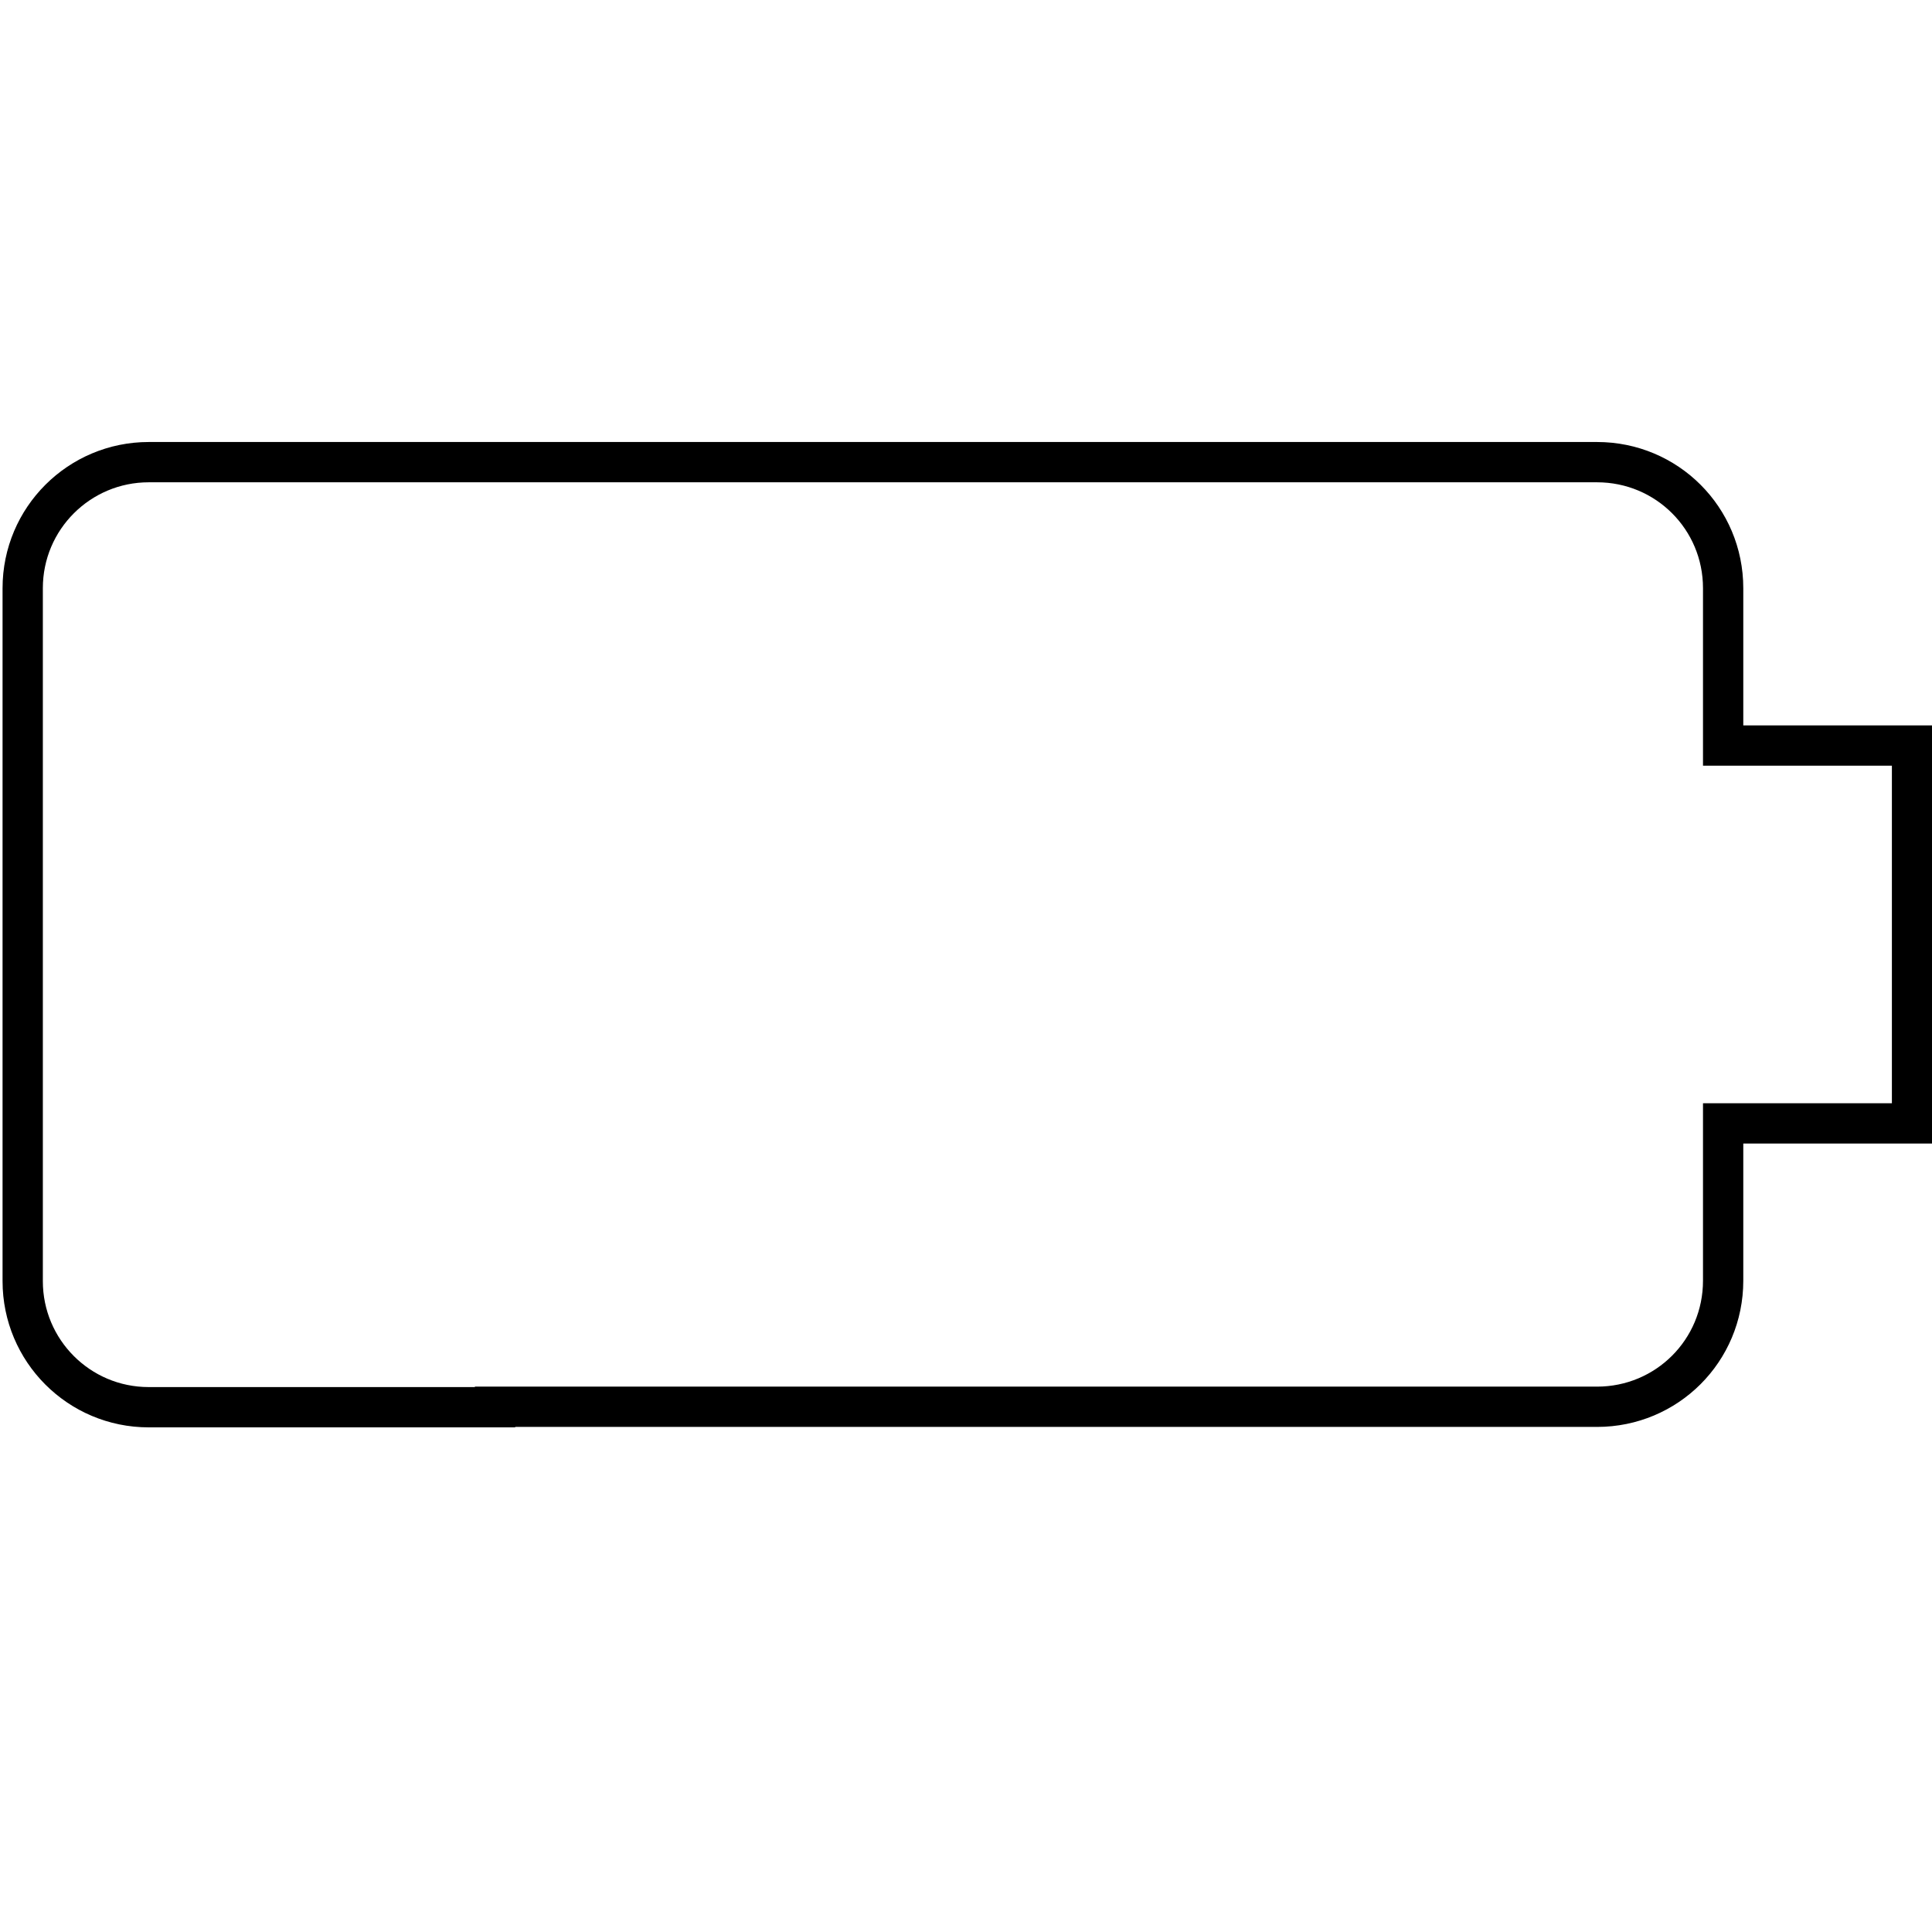
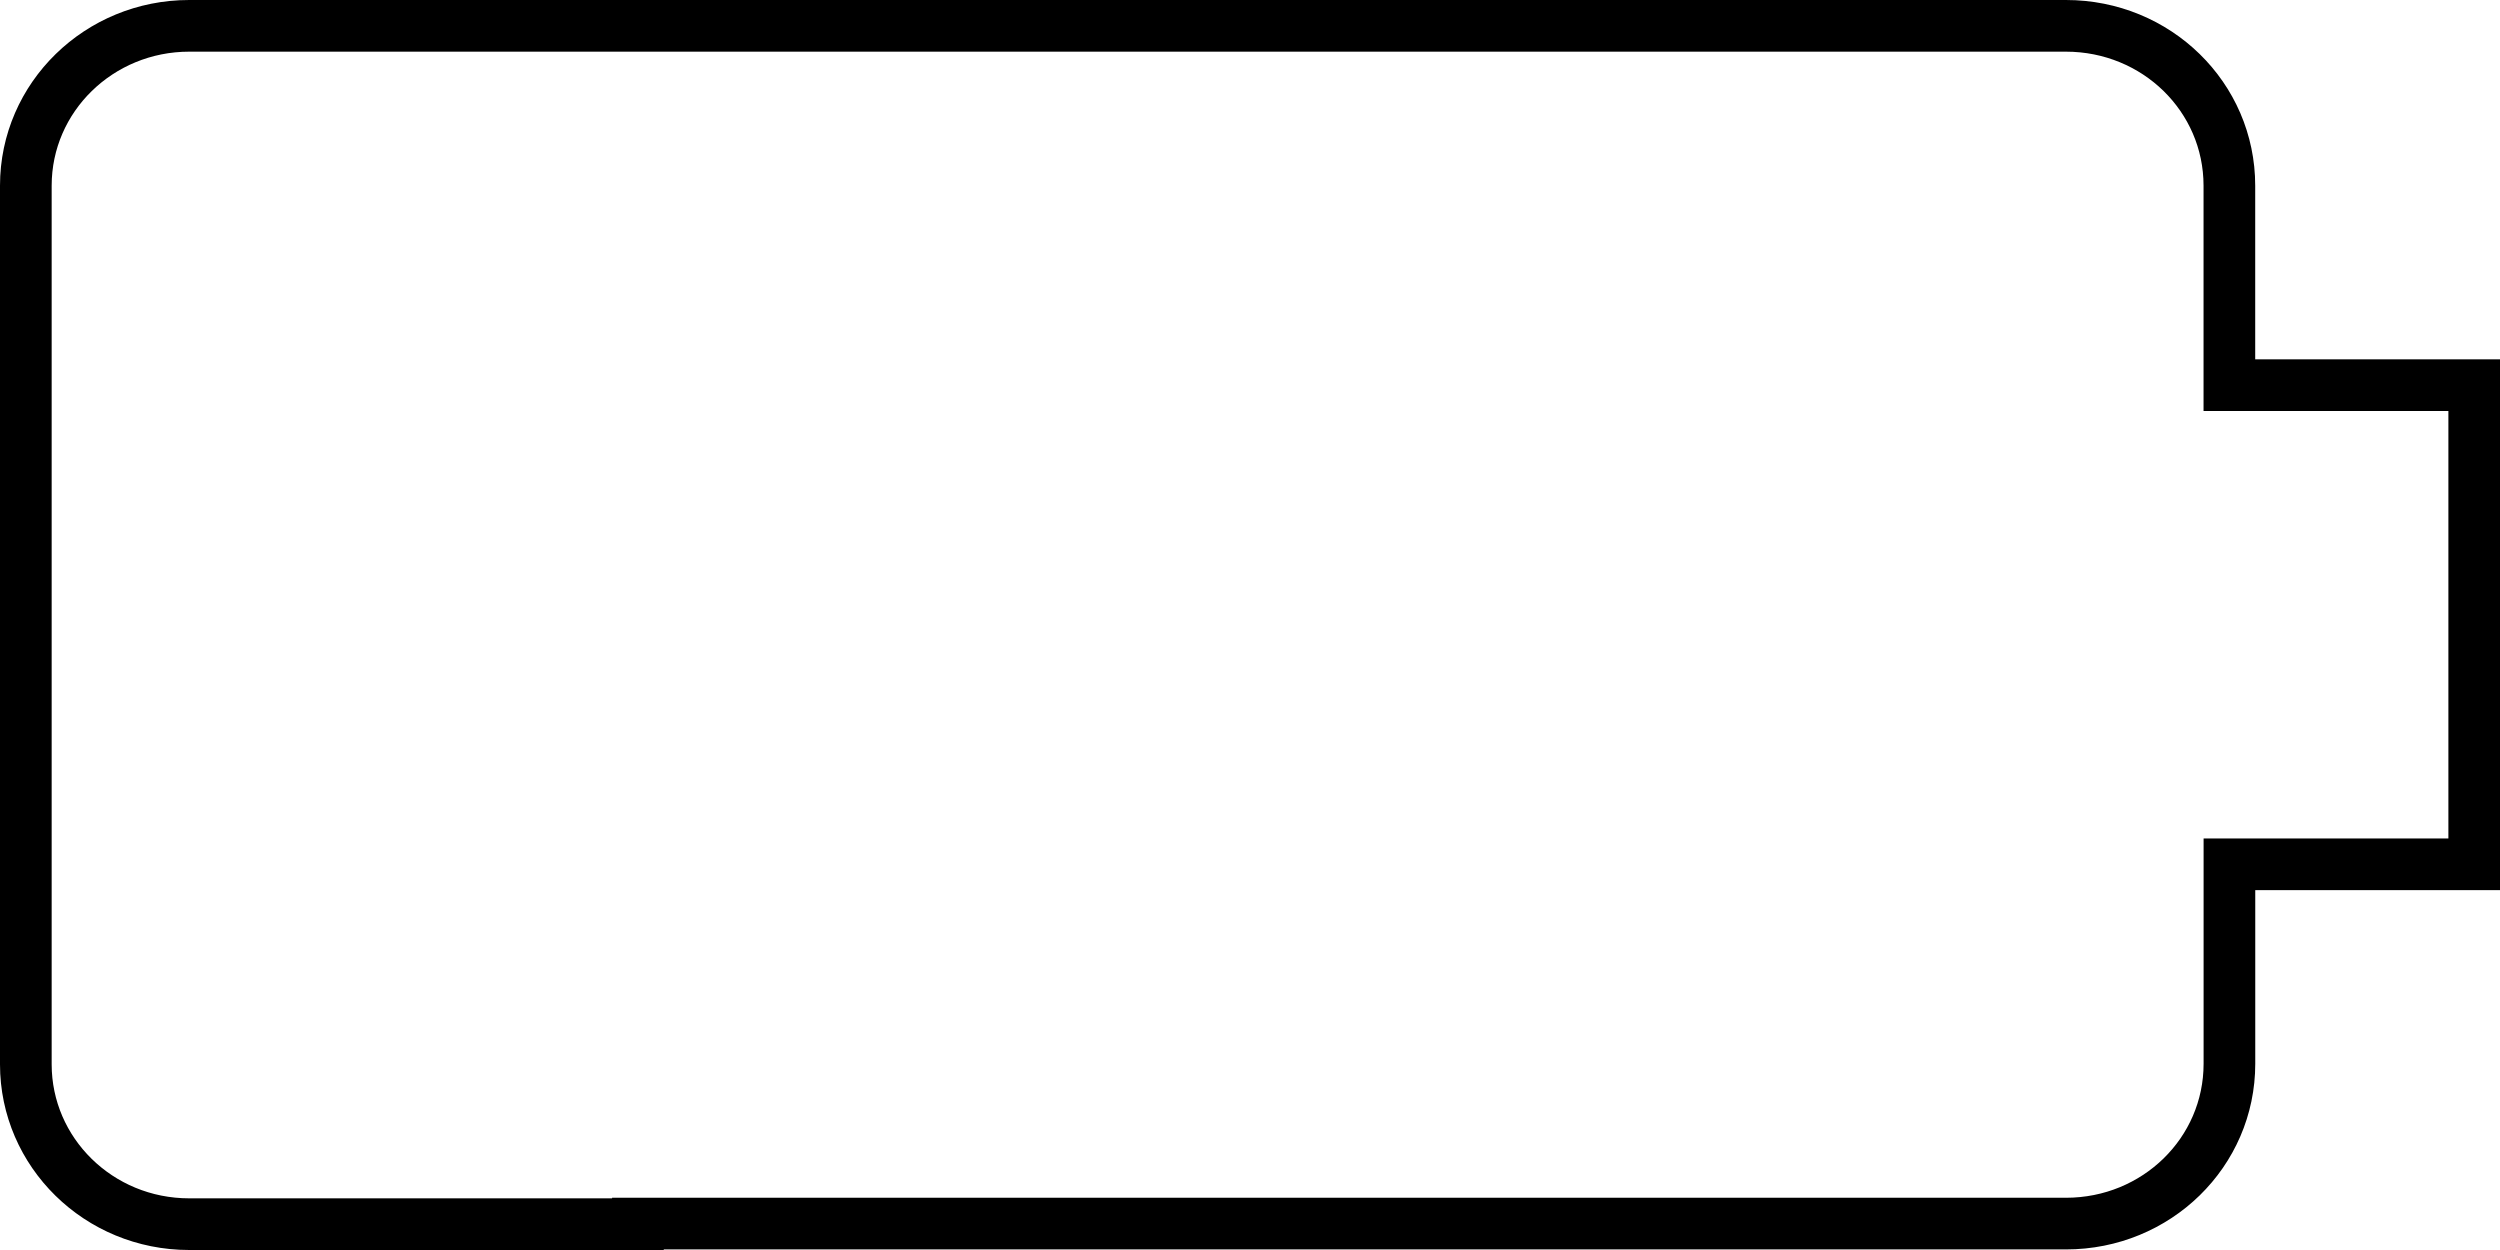
- <svg xmlns="http://www.w3.org/2000/svg" width="48" height="48" viewBox="0 0 48 48" version="1.1" id="svg8">
+ <svg xmlns="http://www.w3.org/2000/svg" width="48" height="24" viewBox="0 0 48 24" version="1.1" id="svg8">
  <defs id="defs12" />
-   <path style="fill:none;fill-opacity:0.298;stroke:#000000;stroke-width:1.001;stroke-miterlimit:4;stroke-dasharray:none;stroke-opacity:1" d="m 3.696,11.482 c -1.725,0 -3.132,1.395 -3.132,3.132 v 17.216 c 0,1.725 1.395,3.132 3.132,3.132 H 12.299 v -0.011 h 27.378 c 1.737,0 3.134,-1.395 3.134,-3.132 V 27.91 h 4.693 v -9.387 h -4.693 v -3.909 c 0,-1.737 -1.397,-3.132 -3.134,-3.132 H 12.299 Z" id="path4" />
+   <path style="fill:none;fill-opacity:0.298;stroke:#000000;stroke-width:0.992;stroke-miterlimit:4;stroke-dasharray:none;stroke-opacity:1" d="m 3.633,0.496 c -1.728,0 -3.137,1.367 -3.137,3.069 V 20.435 c 0,1.69 1.397,3.069 3.137,3.069 h 8.615 v -0.011 h 27.418 c 1.739,0 3.139,-1.367 3.139,-3.069 v -3.83 h 4.7 V 7.395 H 42.804 V 3.565 c 0,-1.702 -1.399,-3.069 -3.139,-3.069 h -27.418 z" id="path4" />
</svg>
